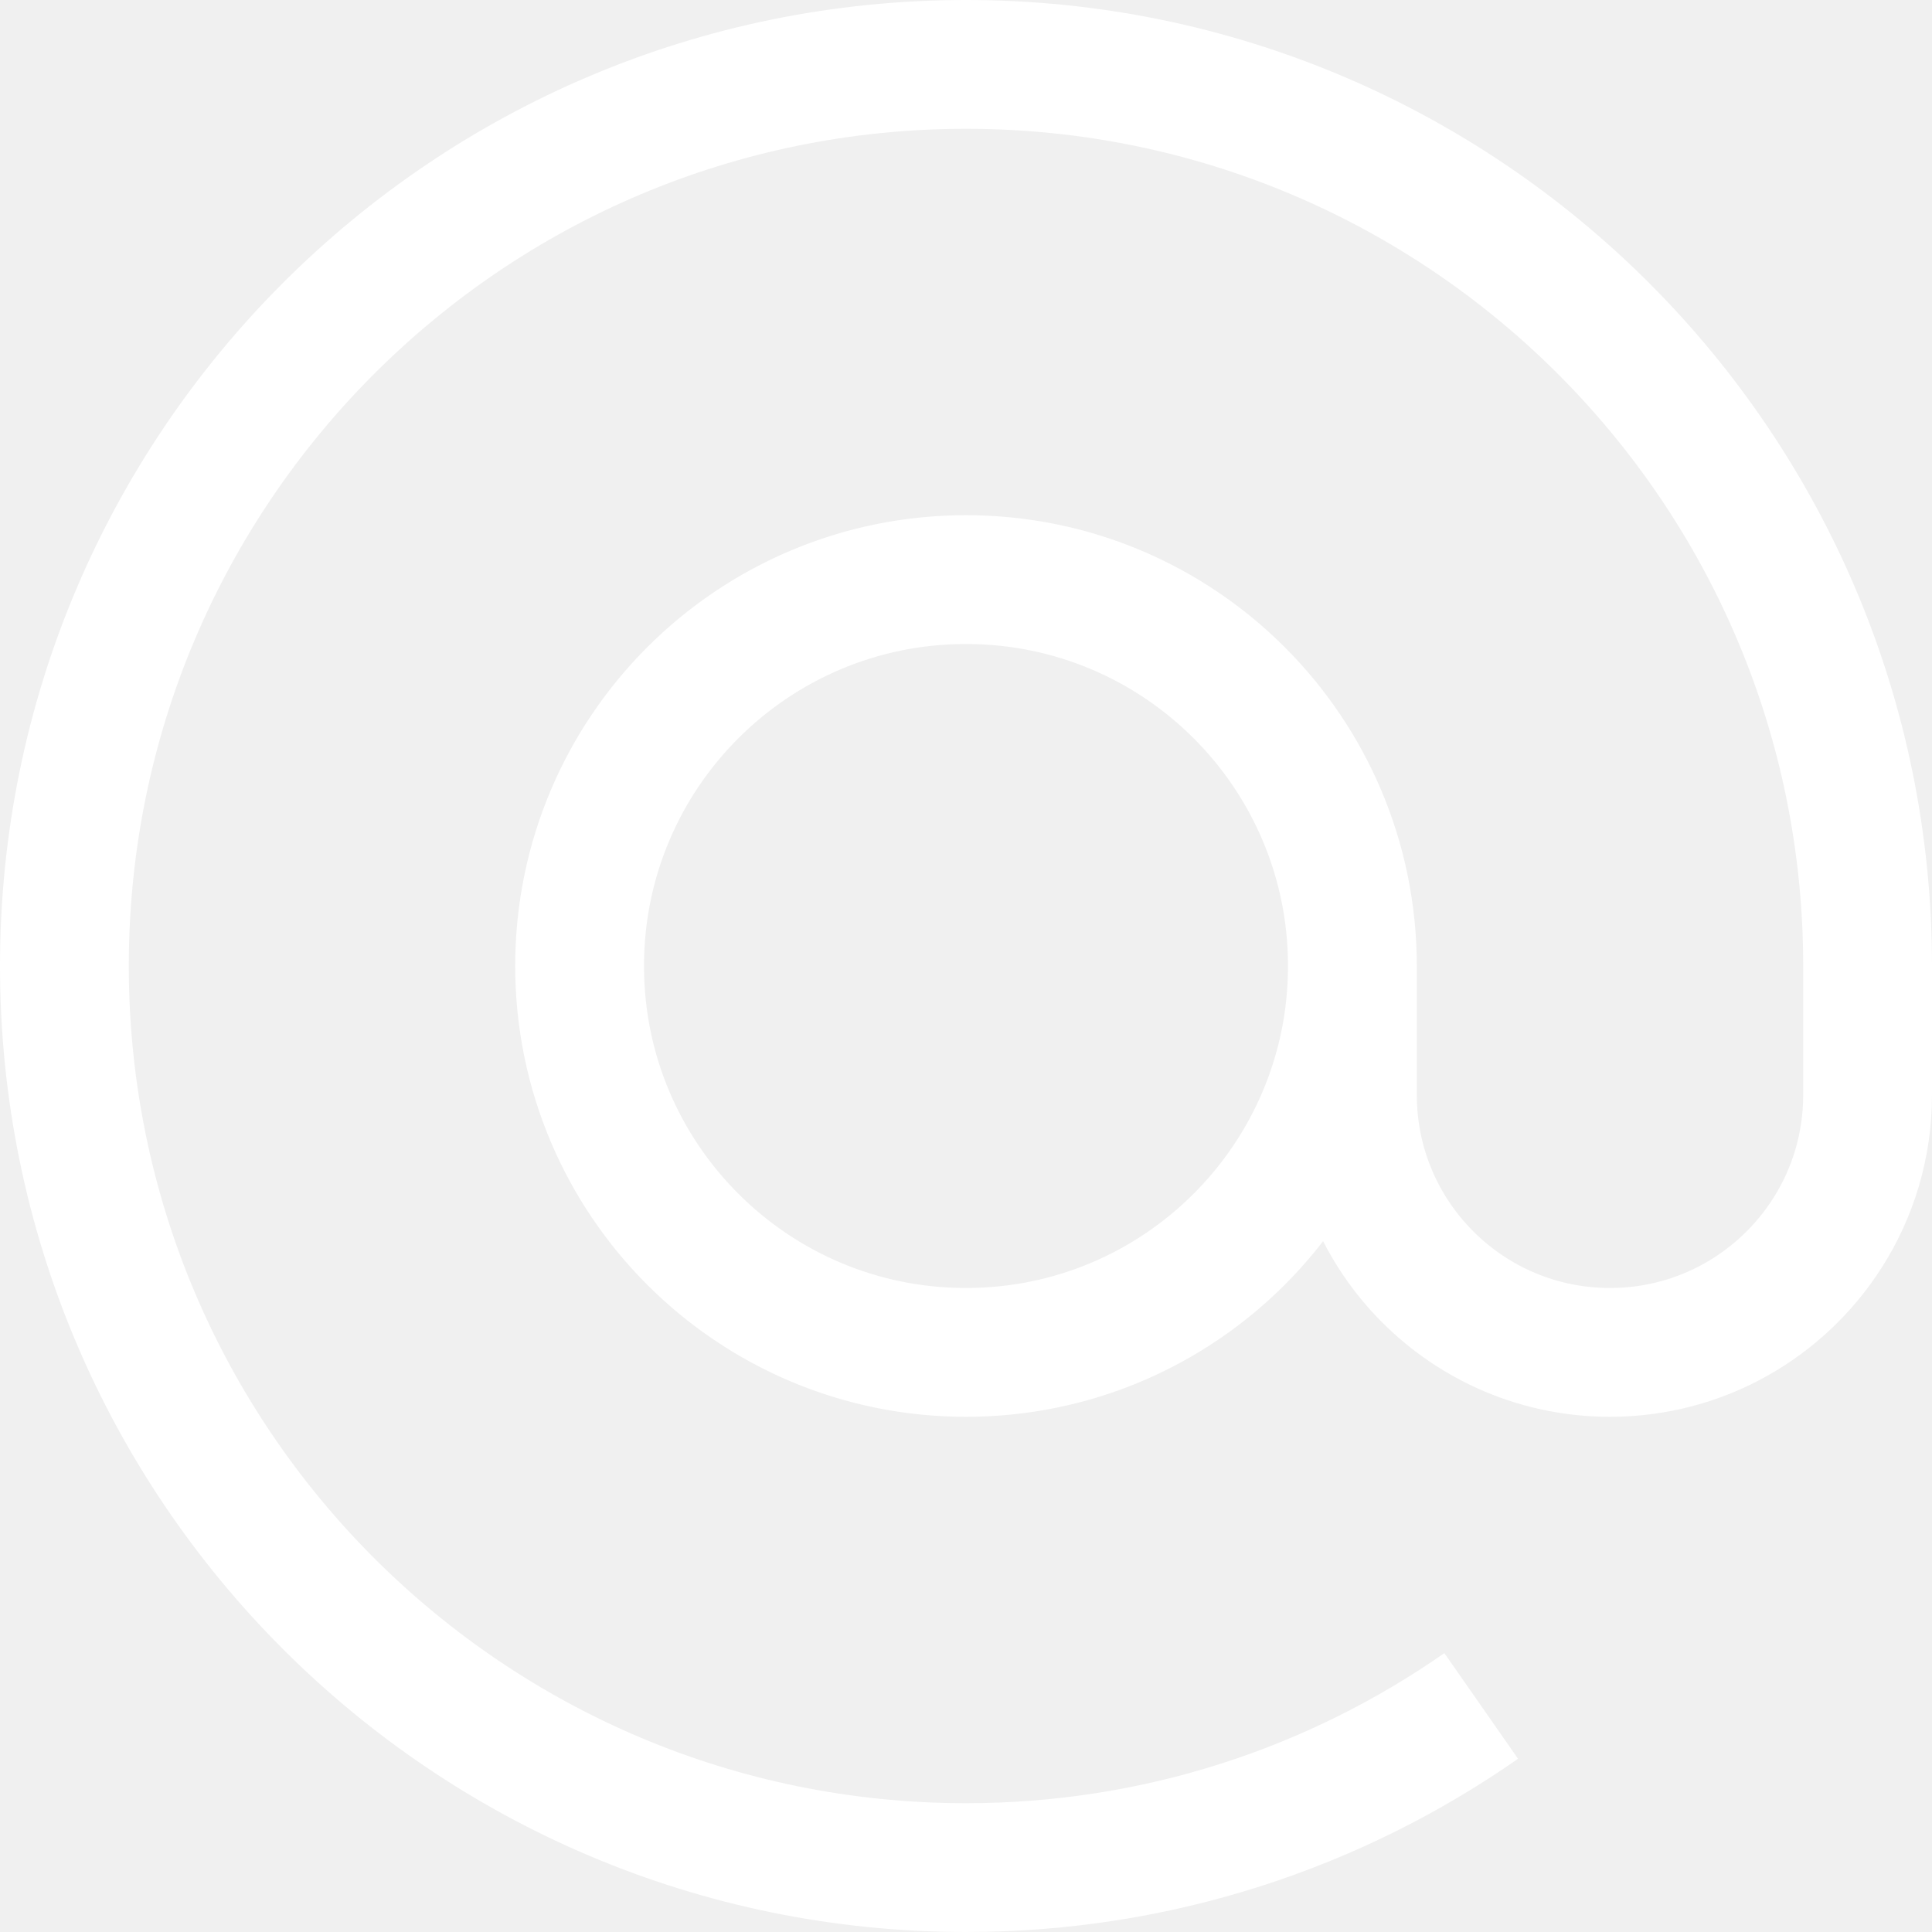
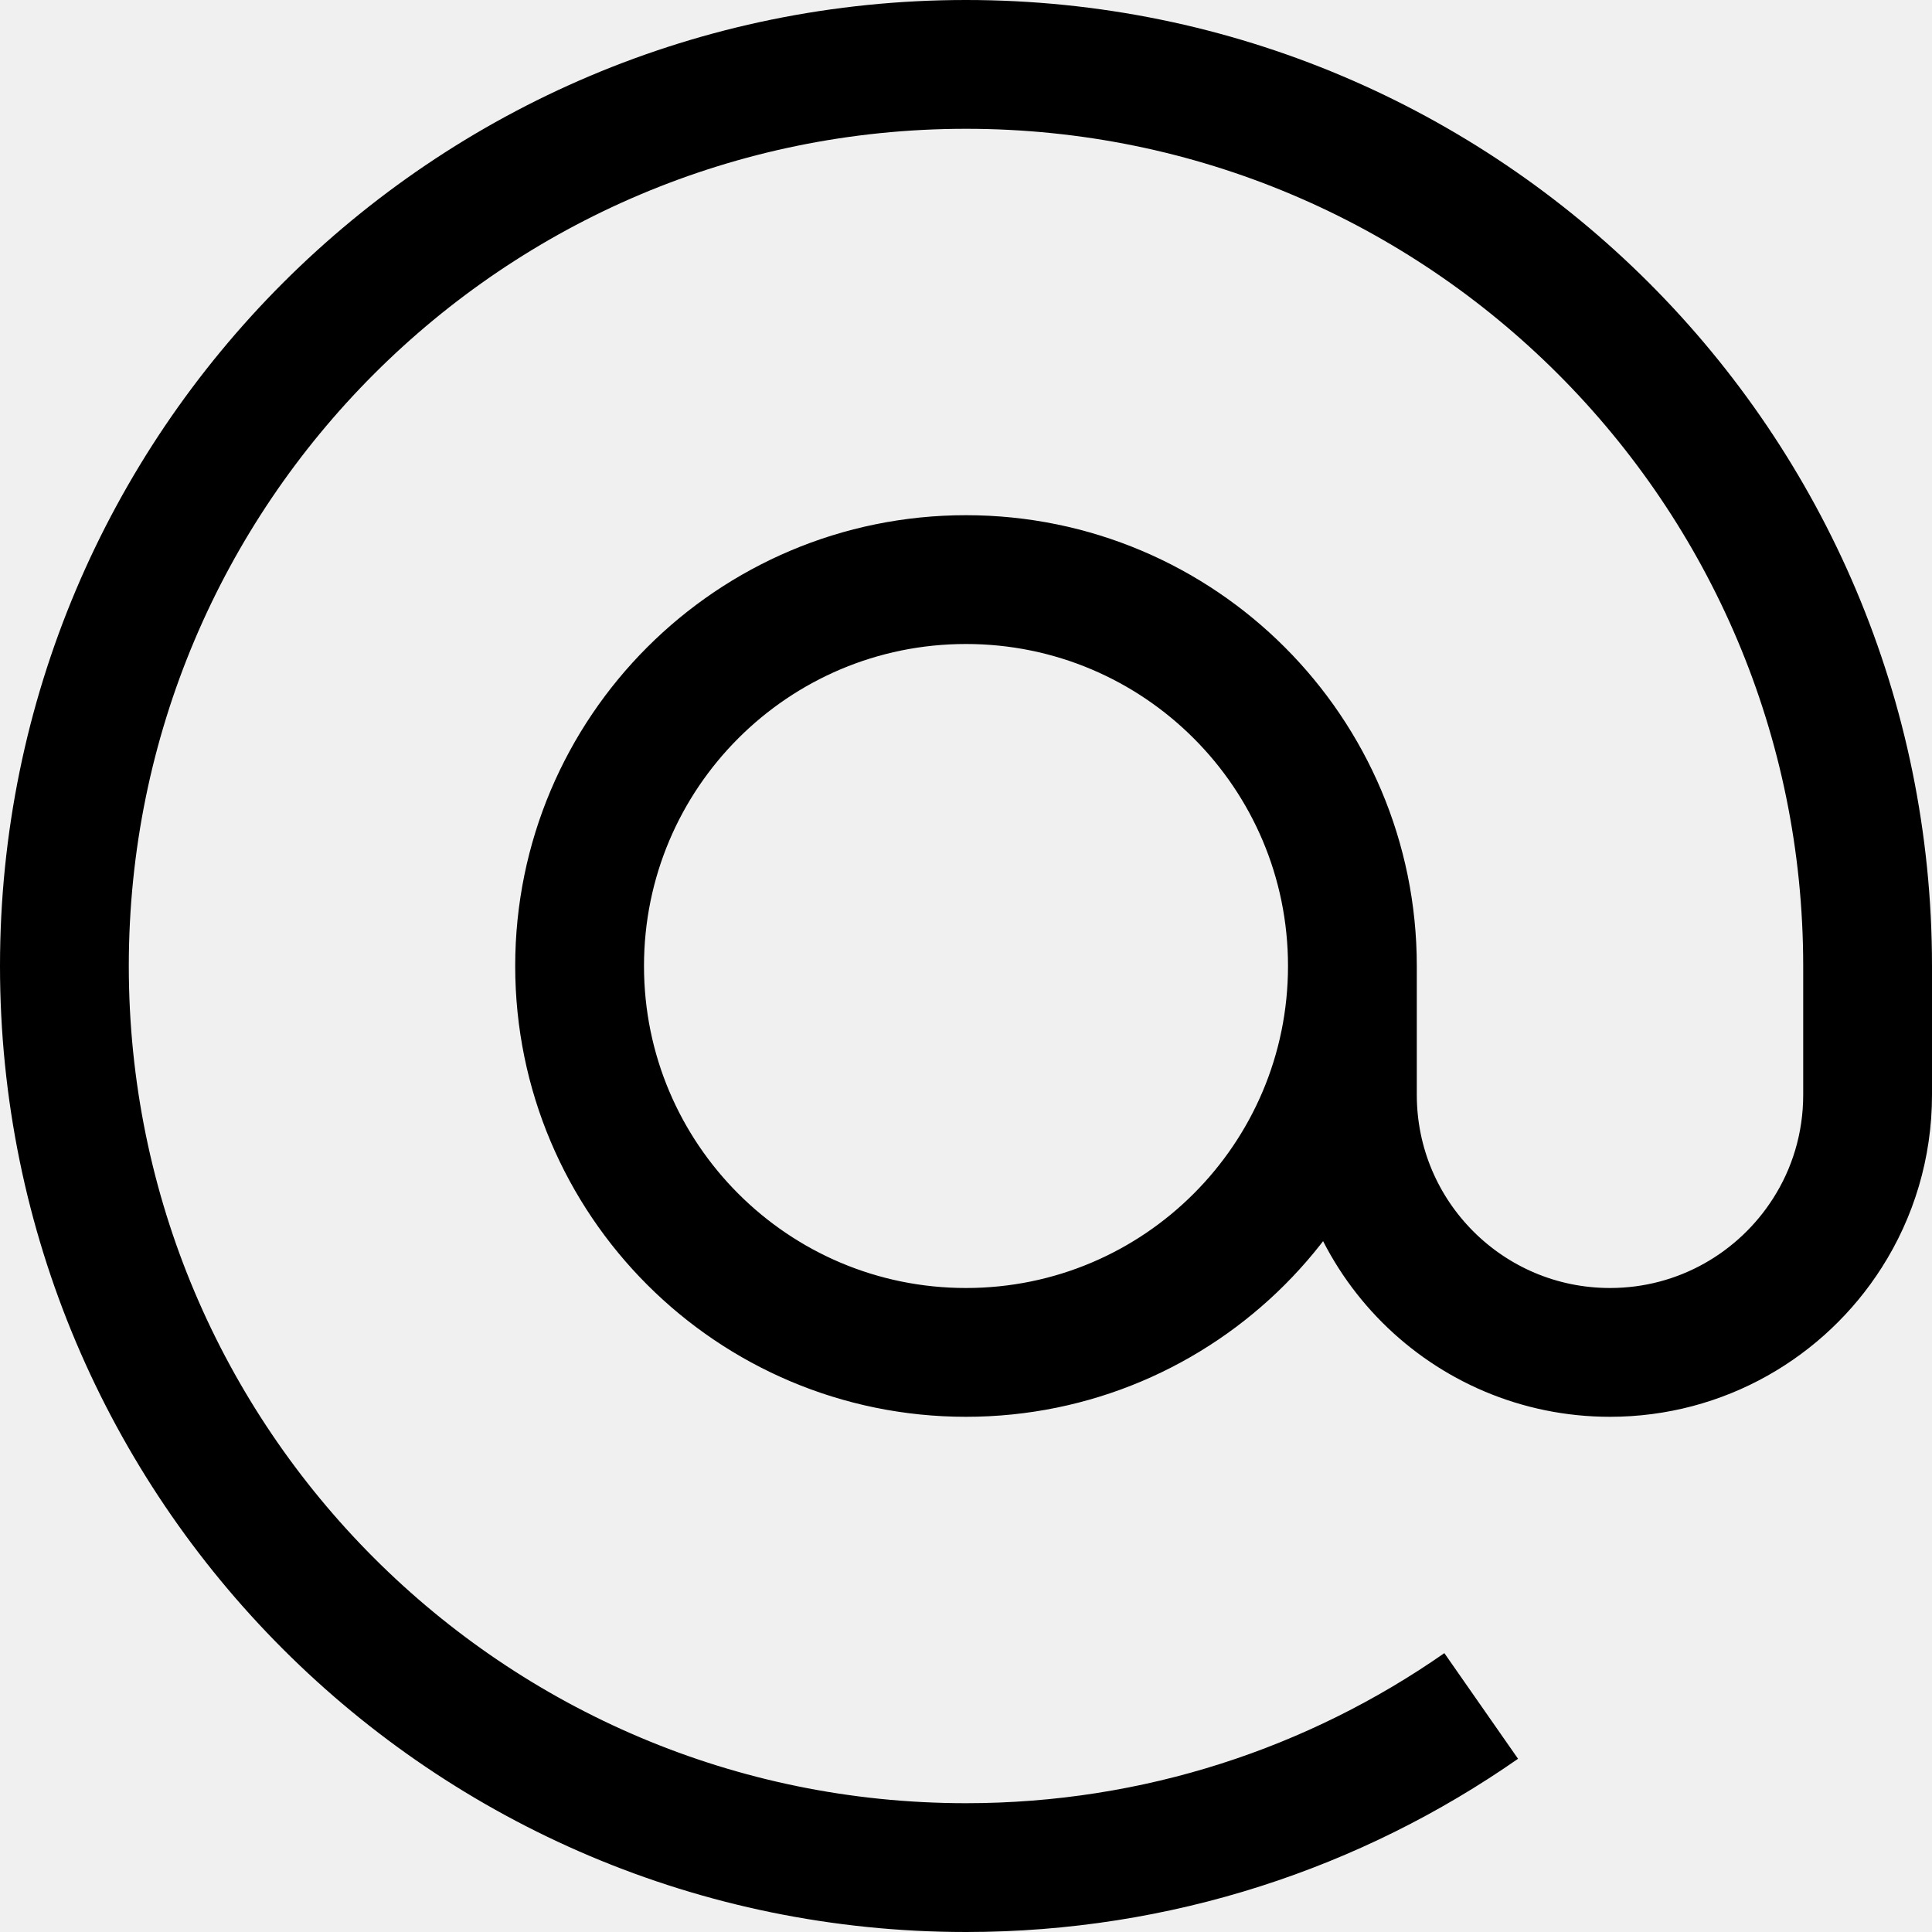
<svg xmlns="http://www.w3.org/2000/svg" width="15px" height="15px" viewBox="0 0 15 15" fill="none">
-   <path d="M10.5 7.5C10.5 9.157 9.157 10.5 7.5 10.5C5.843 10.5 4.5 9.157 4.5 7.5C4.5 5.843 5.843 4.5 7.5 4.5C9.157 4.5 10.5 5.843 10.5 7.5ZM10.5 7.5V8.5C10.5 9.605 11.395 10.5 12.5 10.5C13.21 10.5 13.833 10.13 14.188 9.573C14.386 9.263 14.5 8.895 14.5 8.5V7.5C14.5 3.634 11.366 0.5 7.5 0.5C3.634 0.5 0.5 3.634 0.5 7.5C0.5 11.366 3.634 14.5 7.5 14.5C8.987 14.5 10.366 14.036 11.5 13.245" stroke="#fff" />
+   <path d="M10.5 7.5C10.5 9.157 9.157 10.5 7.5 10.5C5.843 10.5 4.5 9.157 4.5 7.5C4.5 5.843 5.843 4.5 7.5 4.5C9.157 4.5 10.5 5.843 10.5 7.5ZM10.5 7.5V8.5C10.5 9.605 11.395 10.5 12.5 10.5C13.21 10.5 13.833 10.13 14.188 9.573C14.386 9.263 14.5 8.895 14.5 8.5V7.5C14.5 3.634 11.366 0.5 7.5 0.5C3.634 0.5 0.5 3.634 0.5 7.5C0.5 11.366 3.634 14.5 7.5 14.5C8.987 14.5 10.366 14.036 11.5 13.245" stroke="#000" />
</svg>
